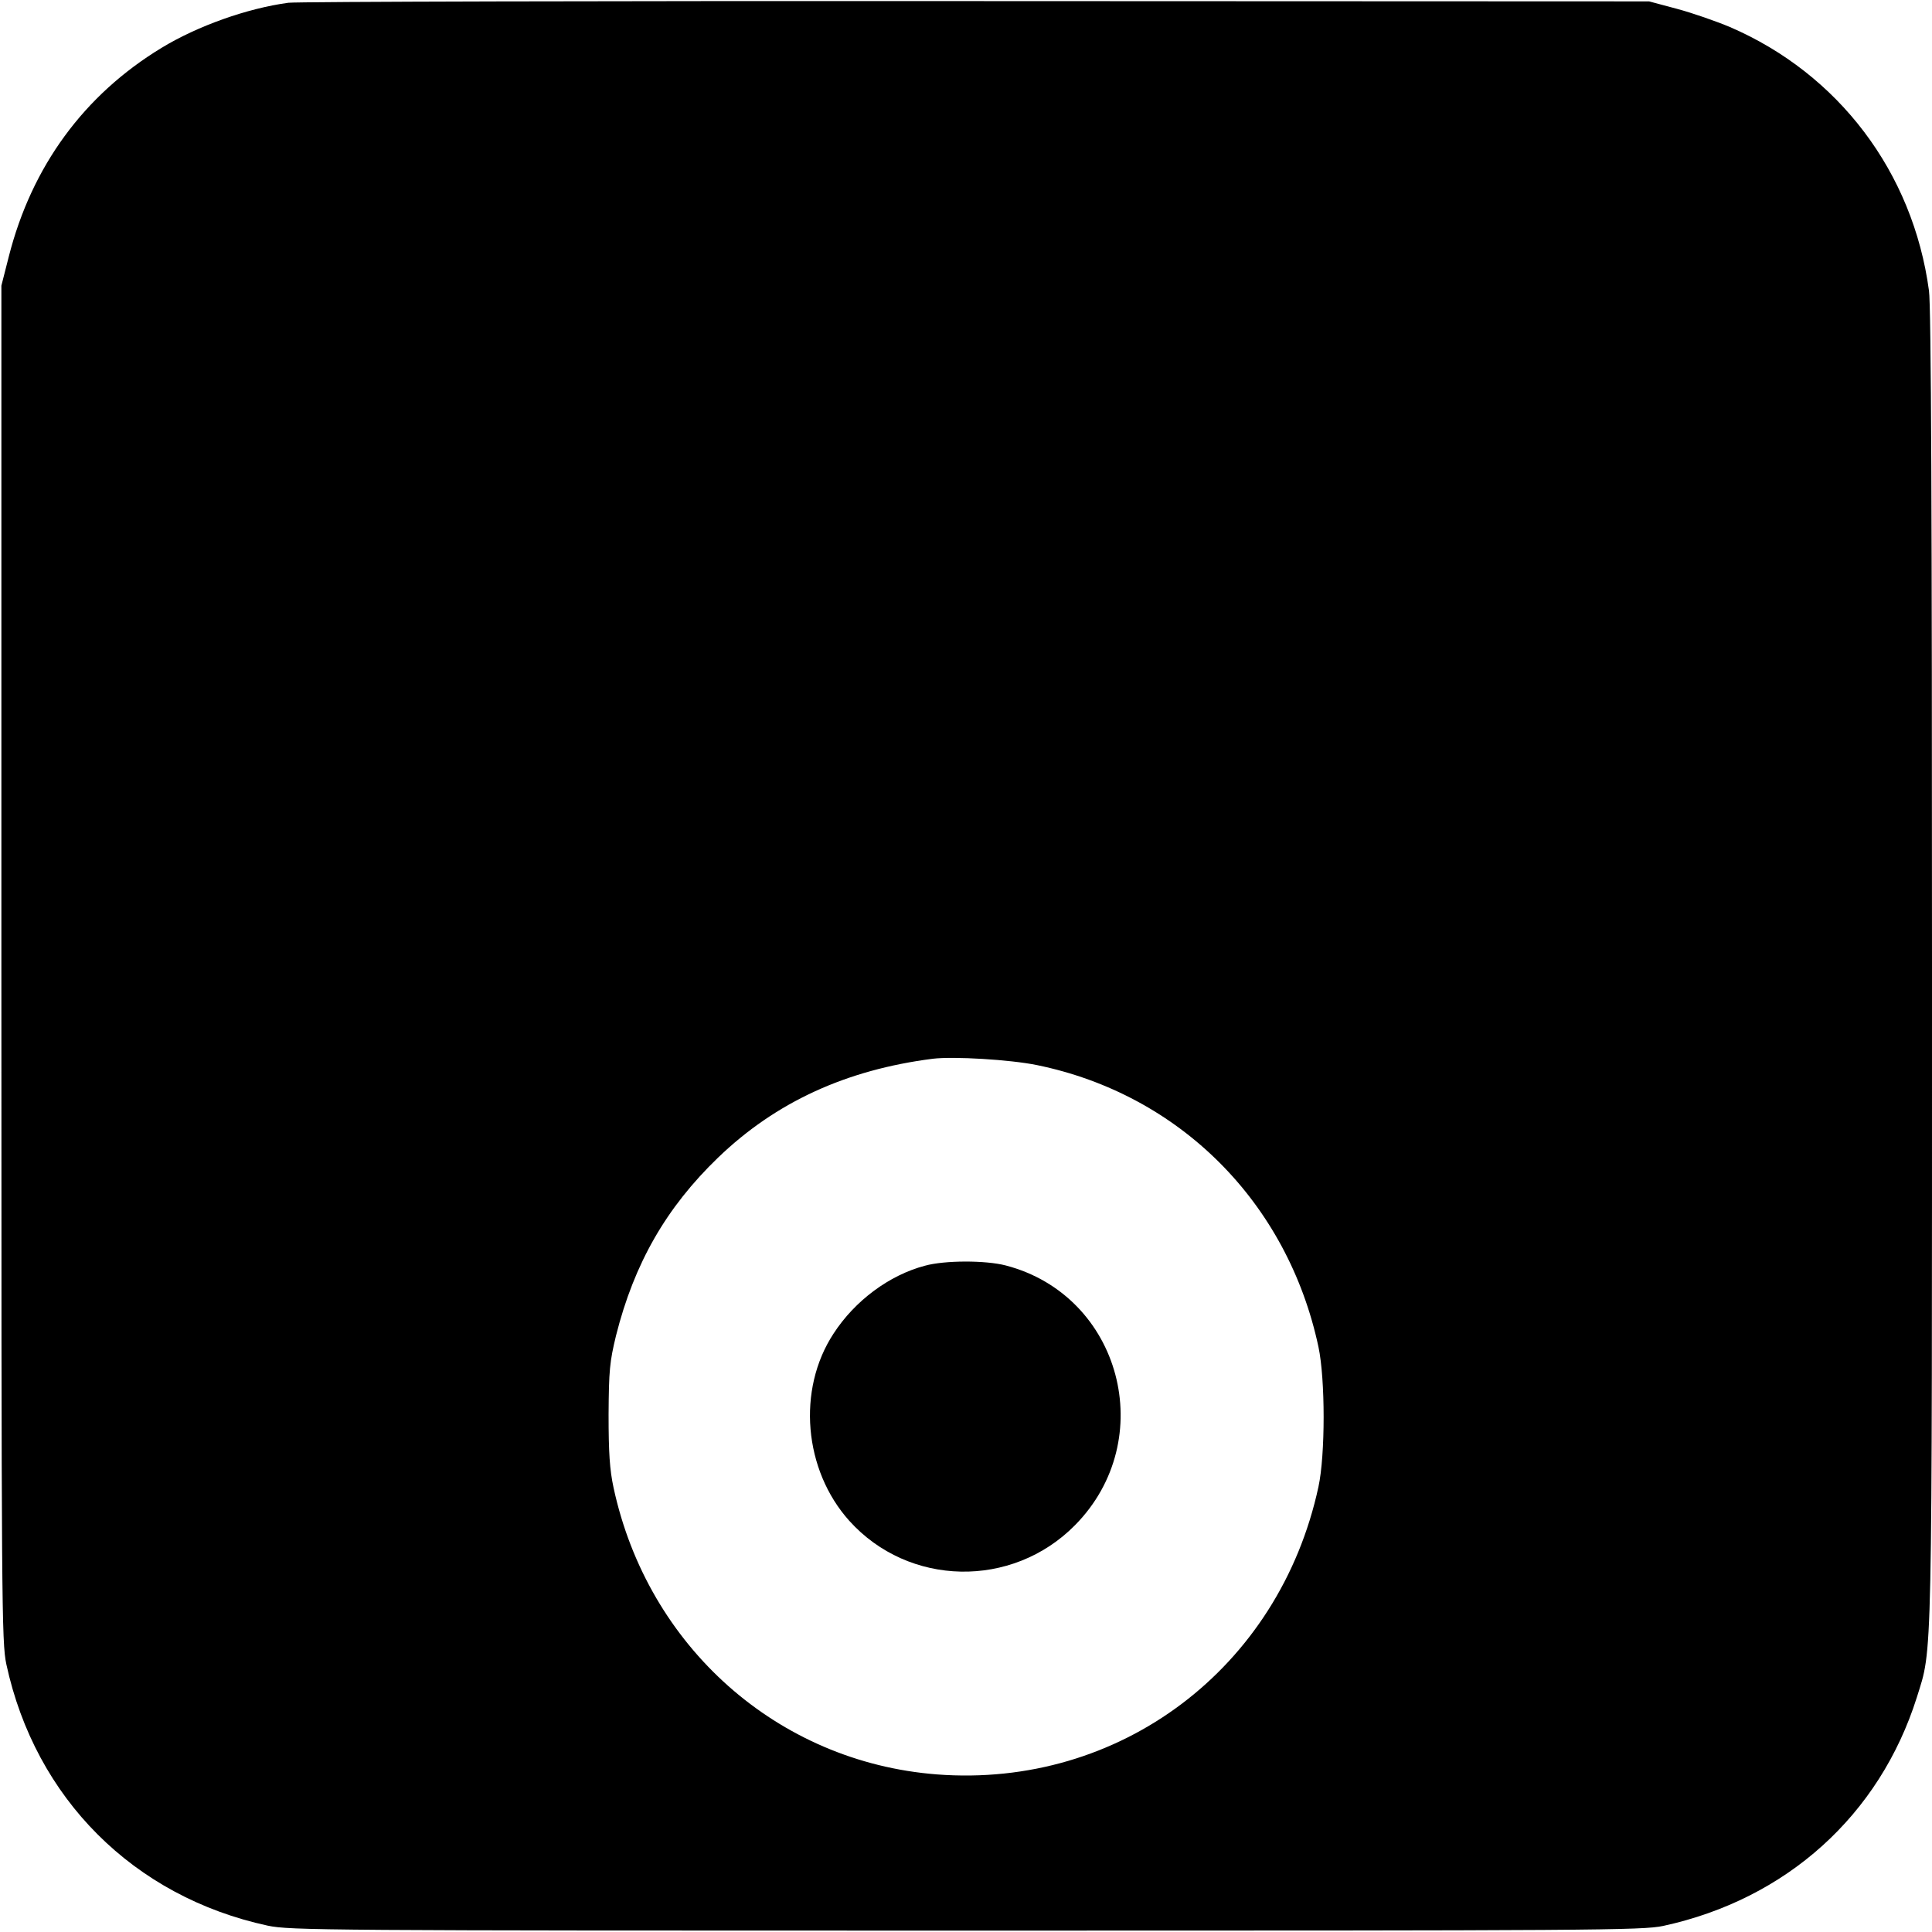
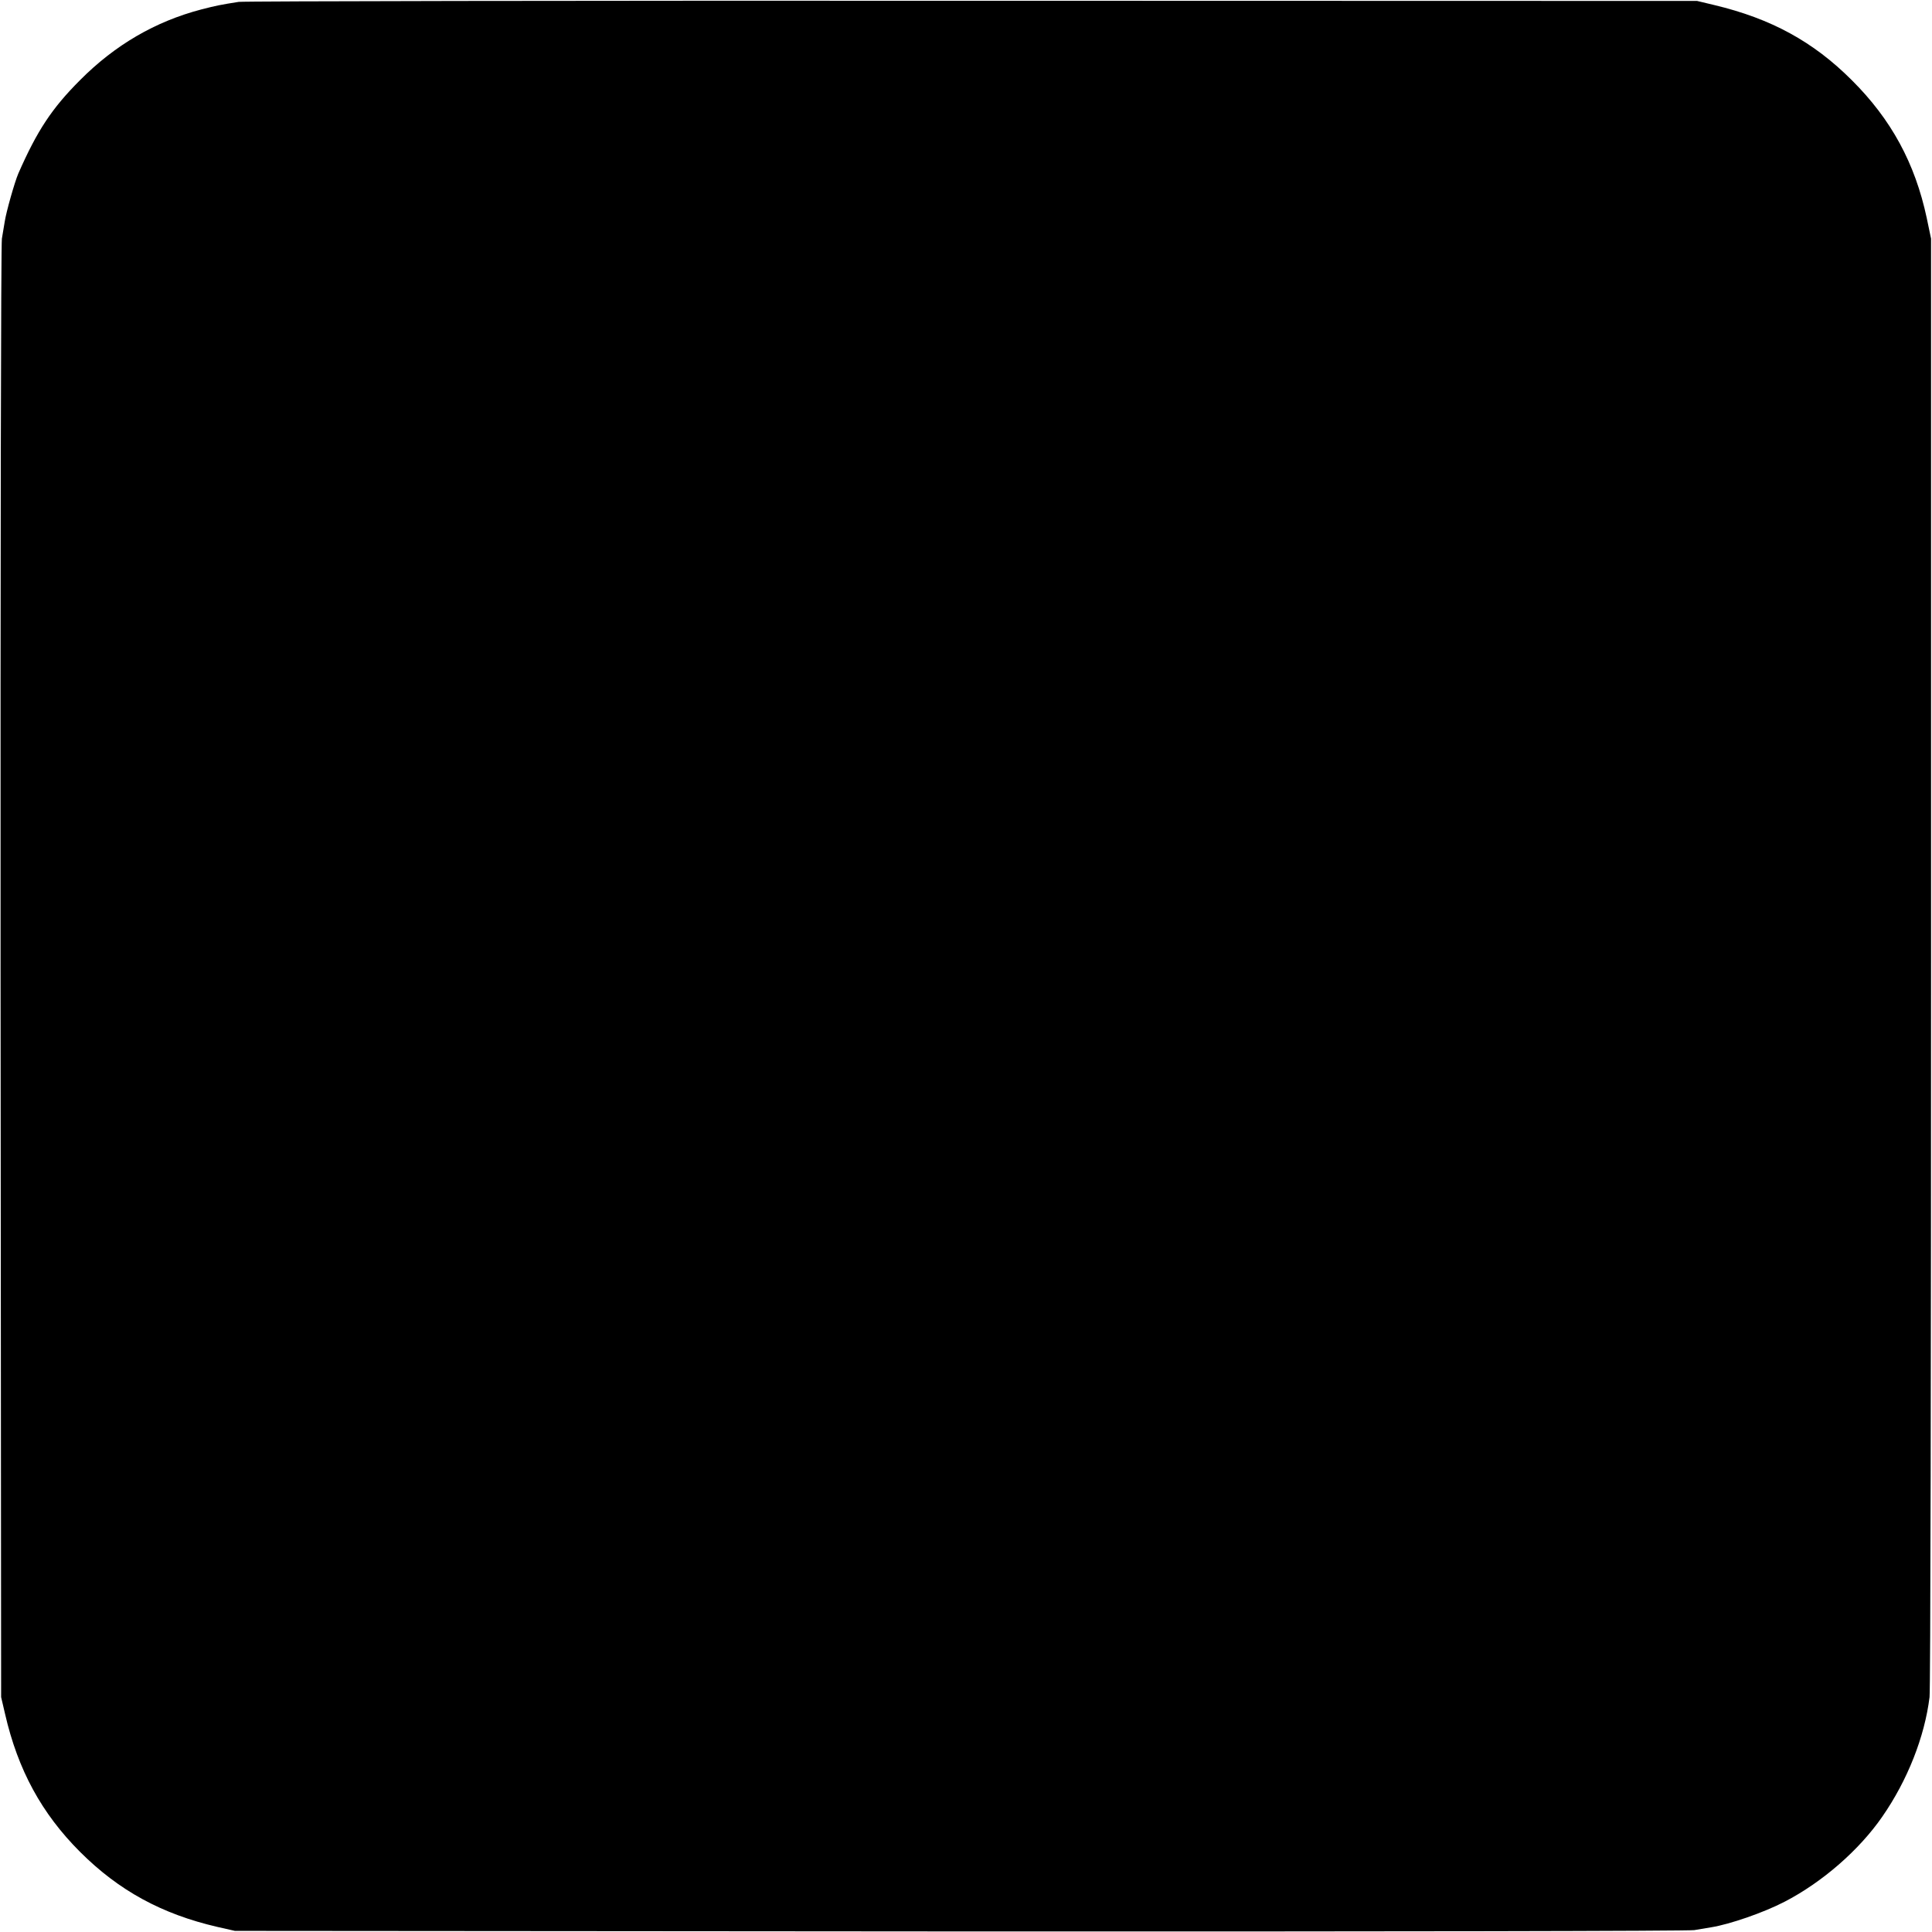
- <svg xmlns="http://www.w3.org/2000/svg" version="1.0" width="700pt" height="700pt" viewBox="0 0 700 700" preserveAspectRatio="xMidYMid meet">
-   <g transform="translate(0,700) scale(0.1,-0.1)" fill="#000000" stroke="none">
-     <path d="M1045 6990 c-149 -20 -329 -84 -459 -163 -282 -171 -471 -430 -554 -756 l-27 -106 0 -2455 c0 -2340 1 -2459 18 -2540 105 -486 461 -842 947 -947 81 -17 202 -18 2530 -18 2287 0 2450 1 2526 17 447 97 784 401 919 828 57 184 55 68 55 2647 0 1620 -3 2396 -11 2450 -58 429 -327 785 -721 955 -50 21 -136 51 -192 66 l-101 27 -2435 1 c-1339 1 -2462 -2 -2495 -6z m2712 -3849 c517 -106 908 -497 1020 -1021 25 -118 25 -391 0 -507 -142 -658 -720 -1093 -1383 -1042 -577 45 -1047 463 -1171 1039 -14 65 -18 127 -18 265 1 160 4 191 27 286 66 262 182 464 370 645 209 201 464 318 778 358 75 9 279 -3 377 -23z" />
-     <path d="M3351 2414 c-129 -34 -254 -127 -331 -246 -133 -203 -108 -494 57 -678 215 -239 590 -247 818 -16 306 310 167 832 -251 941 -73 19 -221 19 -293 -1z" />
+ <svg xmlns="http://www.w3.org/2000/svg" version="1.0" width="1024pt" height="1024pt" viewBox="0 0 1024 1024" preserveAspectRatio="xMidYMid meet">
+   <g transform="translate(0,1024) scale(0.1,-0.1)" fill="#000000" stroke="none">
+     <path d="M1265 10230 c-96 -15 -120 -20 -198 -40 -244 -64 -457 -188 -642 -374 -150 -150 -228 -268 -328 -496 -19 -44 -64 -202 -72 -255 -4 -22 -10 -62 -15 -90 -5 -28 -8 -1708 -7 -3890 l3 -3840 21 -90 c68 -296 194 -527 397 -730 206 -206 434 -330 728 -398 l93 -21 3840 -3 c2316 -1 3862 2 3895 7 30 5 71 12 90 15 99 16 278 78 388 135 201 104 397 275 519 452 133 192 224 422 250 633 5 33 8 1786 8 3895 l0 3835 -23 110 c-62 290 -188 522 -397 730 -204 204 -427 326 -728 398 l-92 22 -3840 1 c-2112 1 -3862 -2 -3890 -6z" />
  </g>
</svg>
